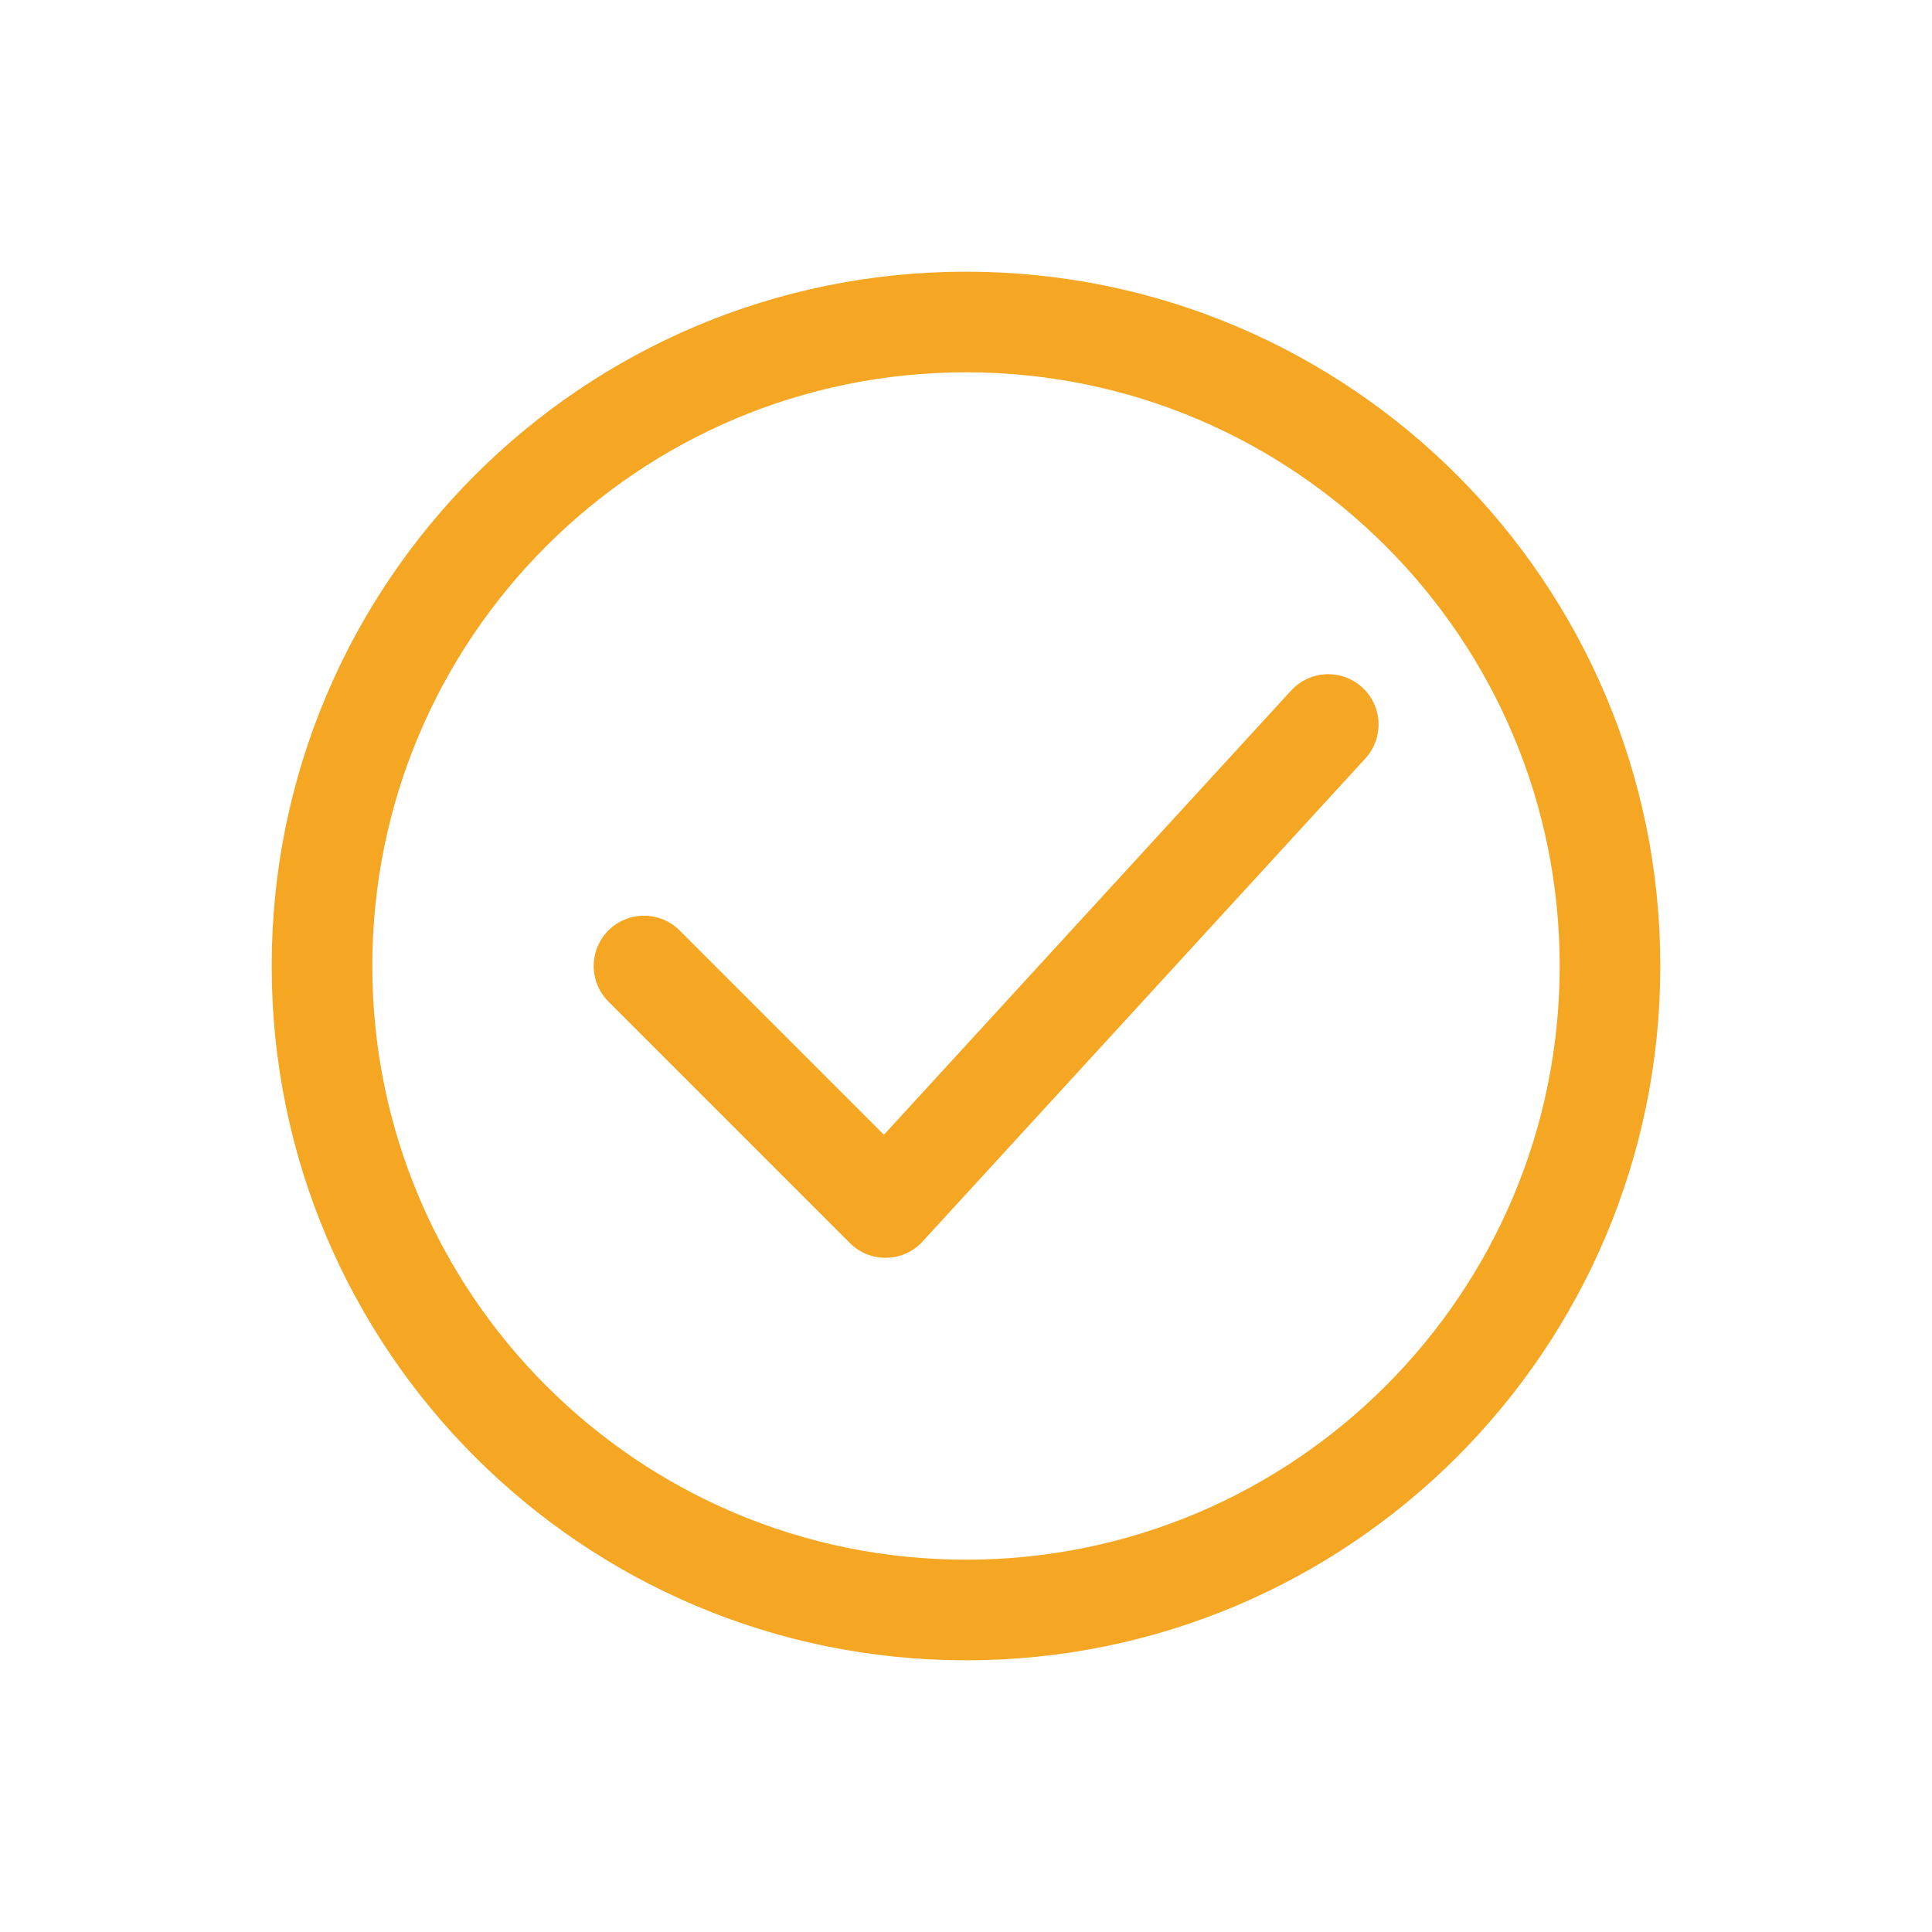
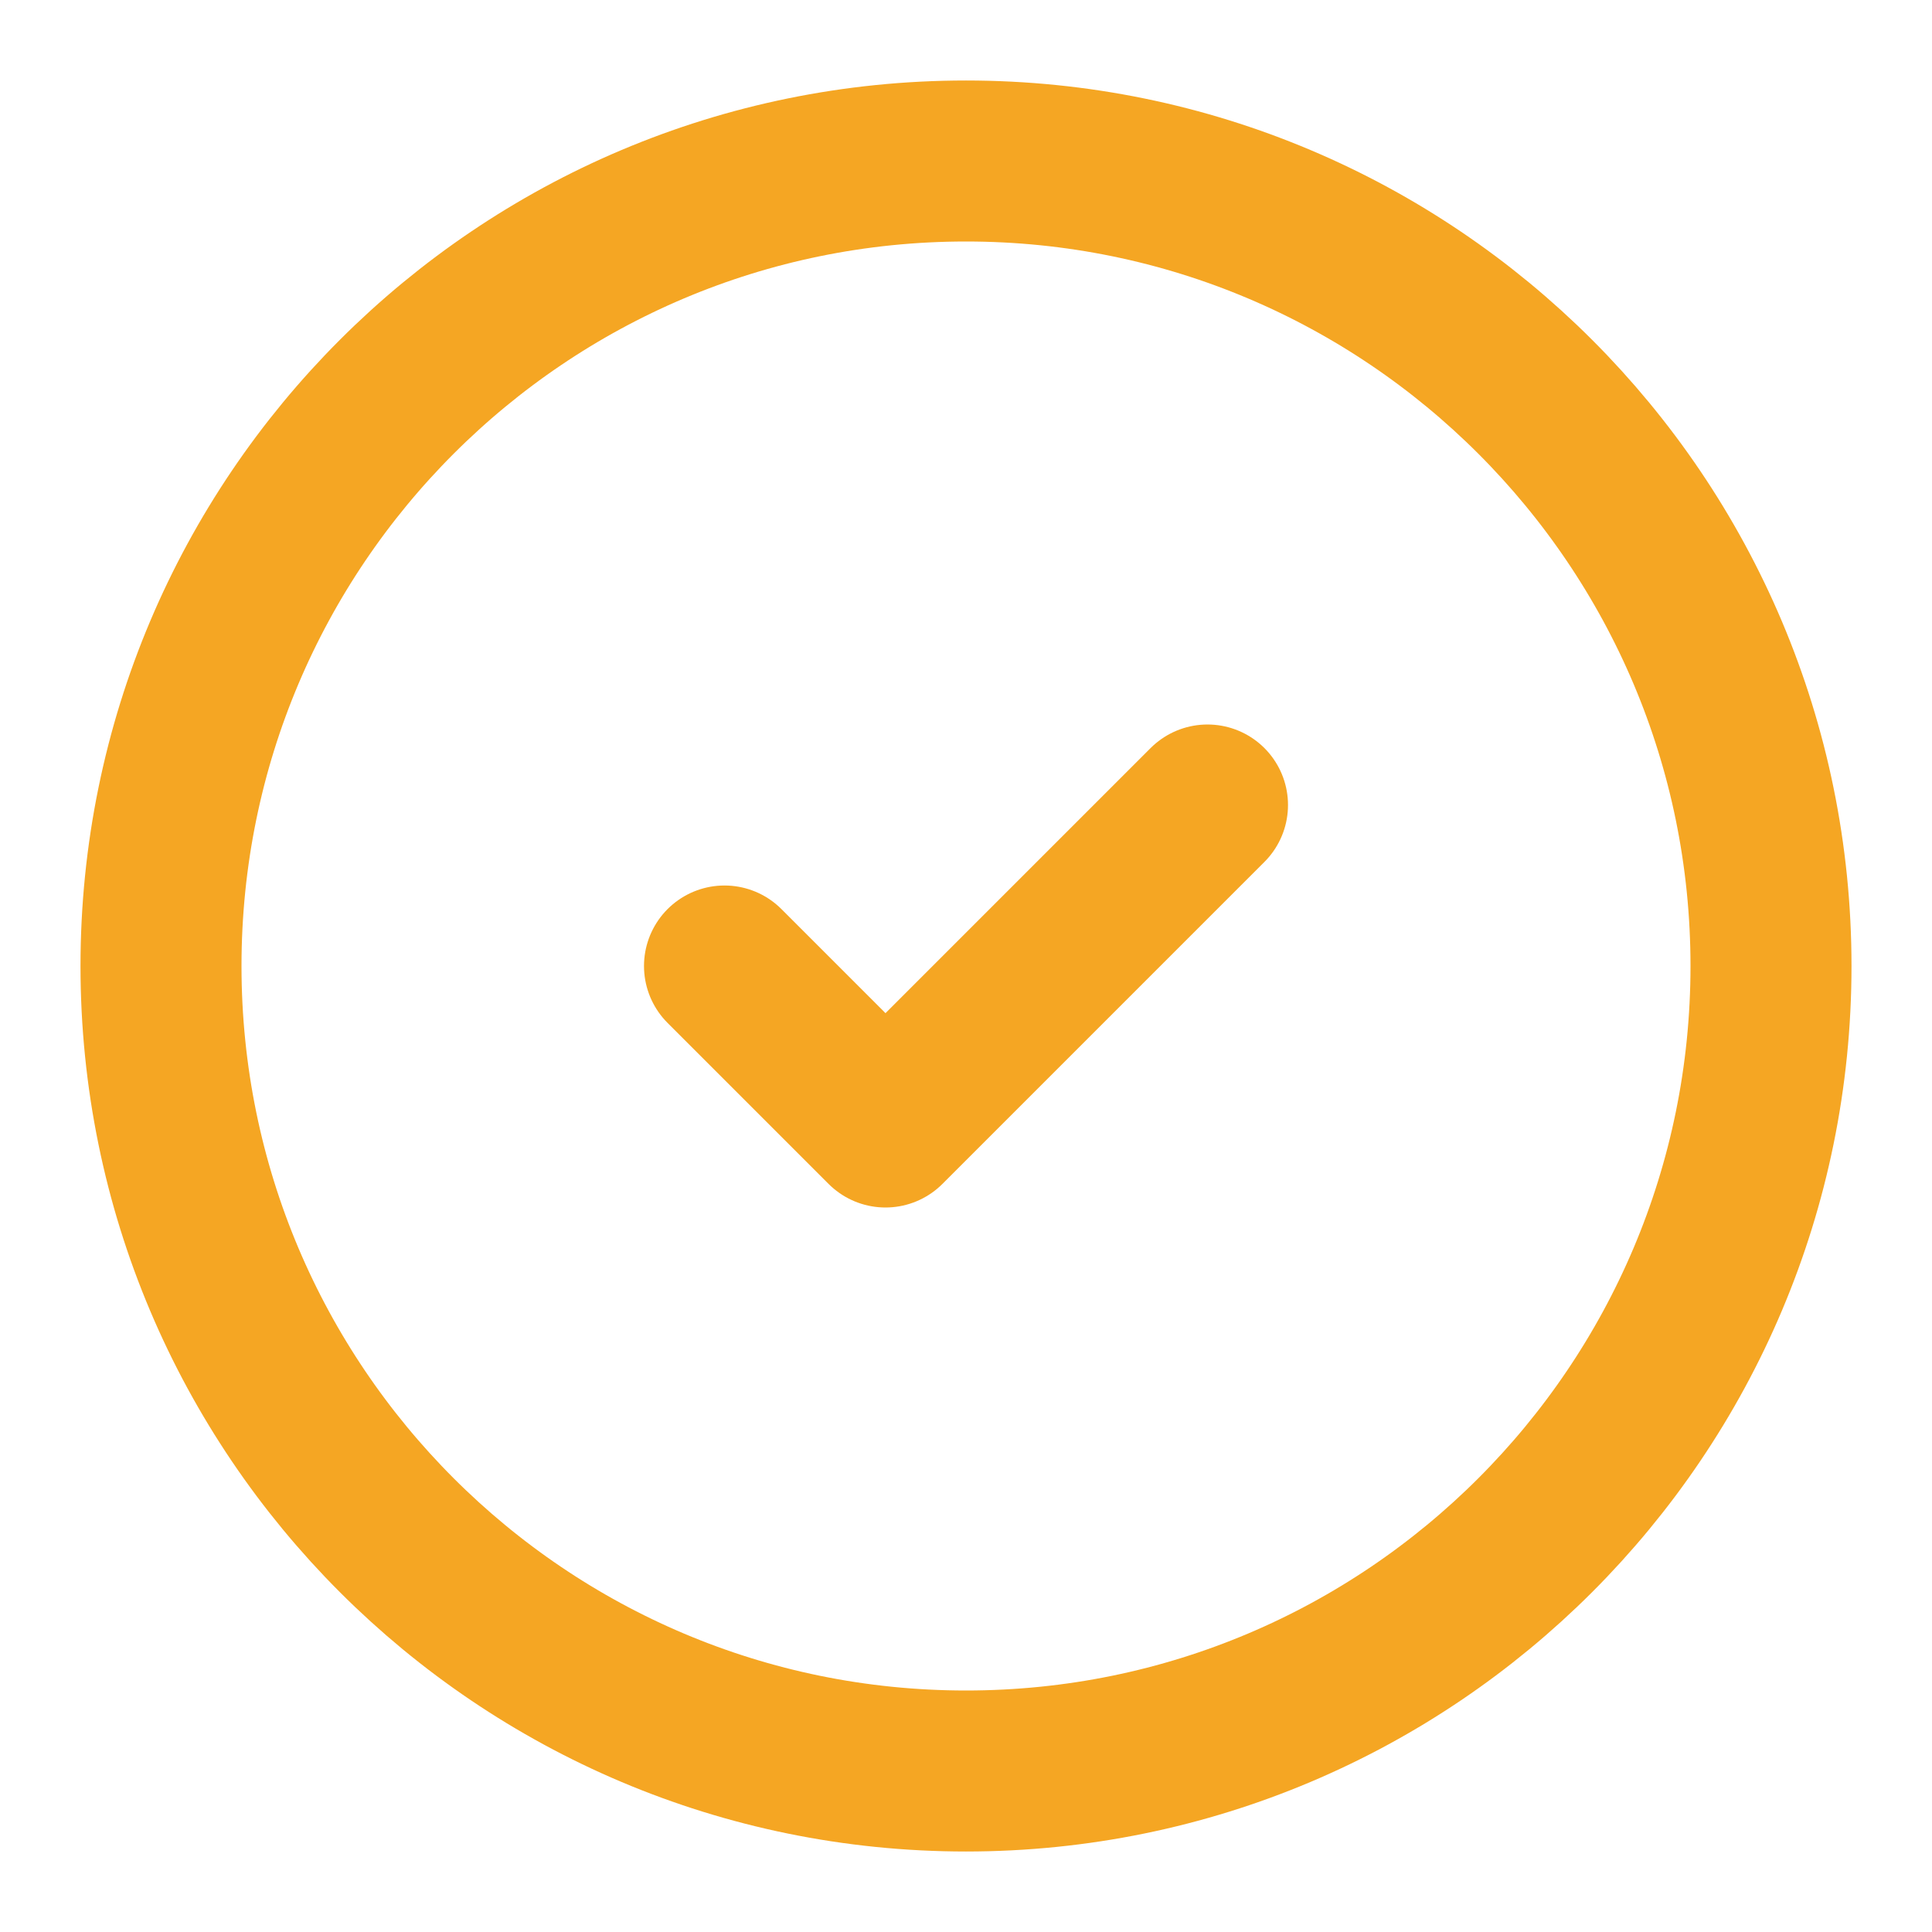
- <svg xmlns="http://www.w3.org/2000/svg" viewBox="0 0 48 48" fill="none" stroke="#f5a623" stroke-width="2.5" stroke-linecap="round" stroke-linejoin="round">
-   <circle cx="24" cy="24" r="16" />
-   <path d="M16 24 L 22 30 L 33 18" />
+ <svg xmlns="http://www.w3.org/2000/svg" viewBox="0 0 24 24" fill="none" stroke="#f5a623" stroke-width="2" stroke-linecap="round" stroke-linejoin="round">
+   <circle cx="12" cy="12" r="10" />
+   <path d="m9 12 2 2 4-4" />
</svg>
